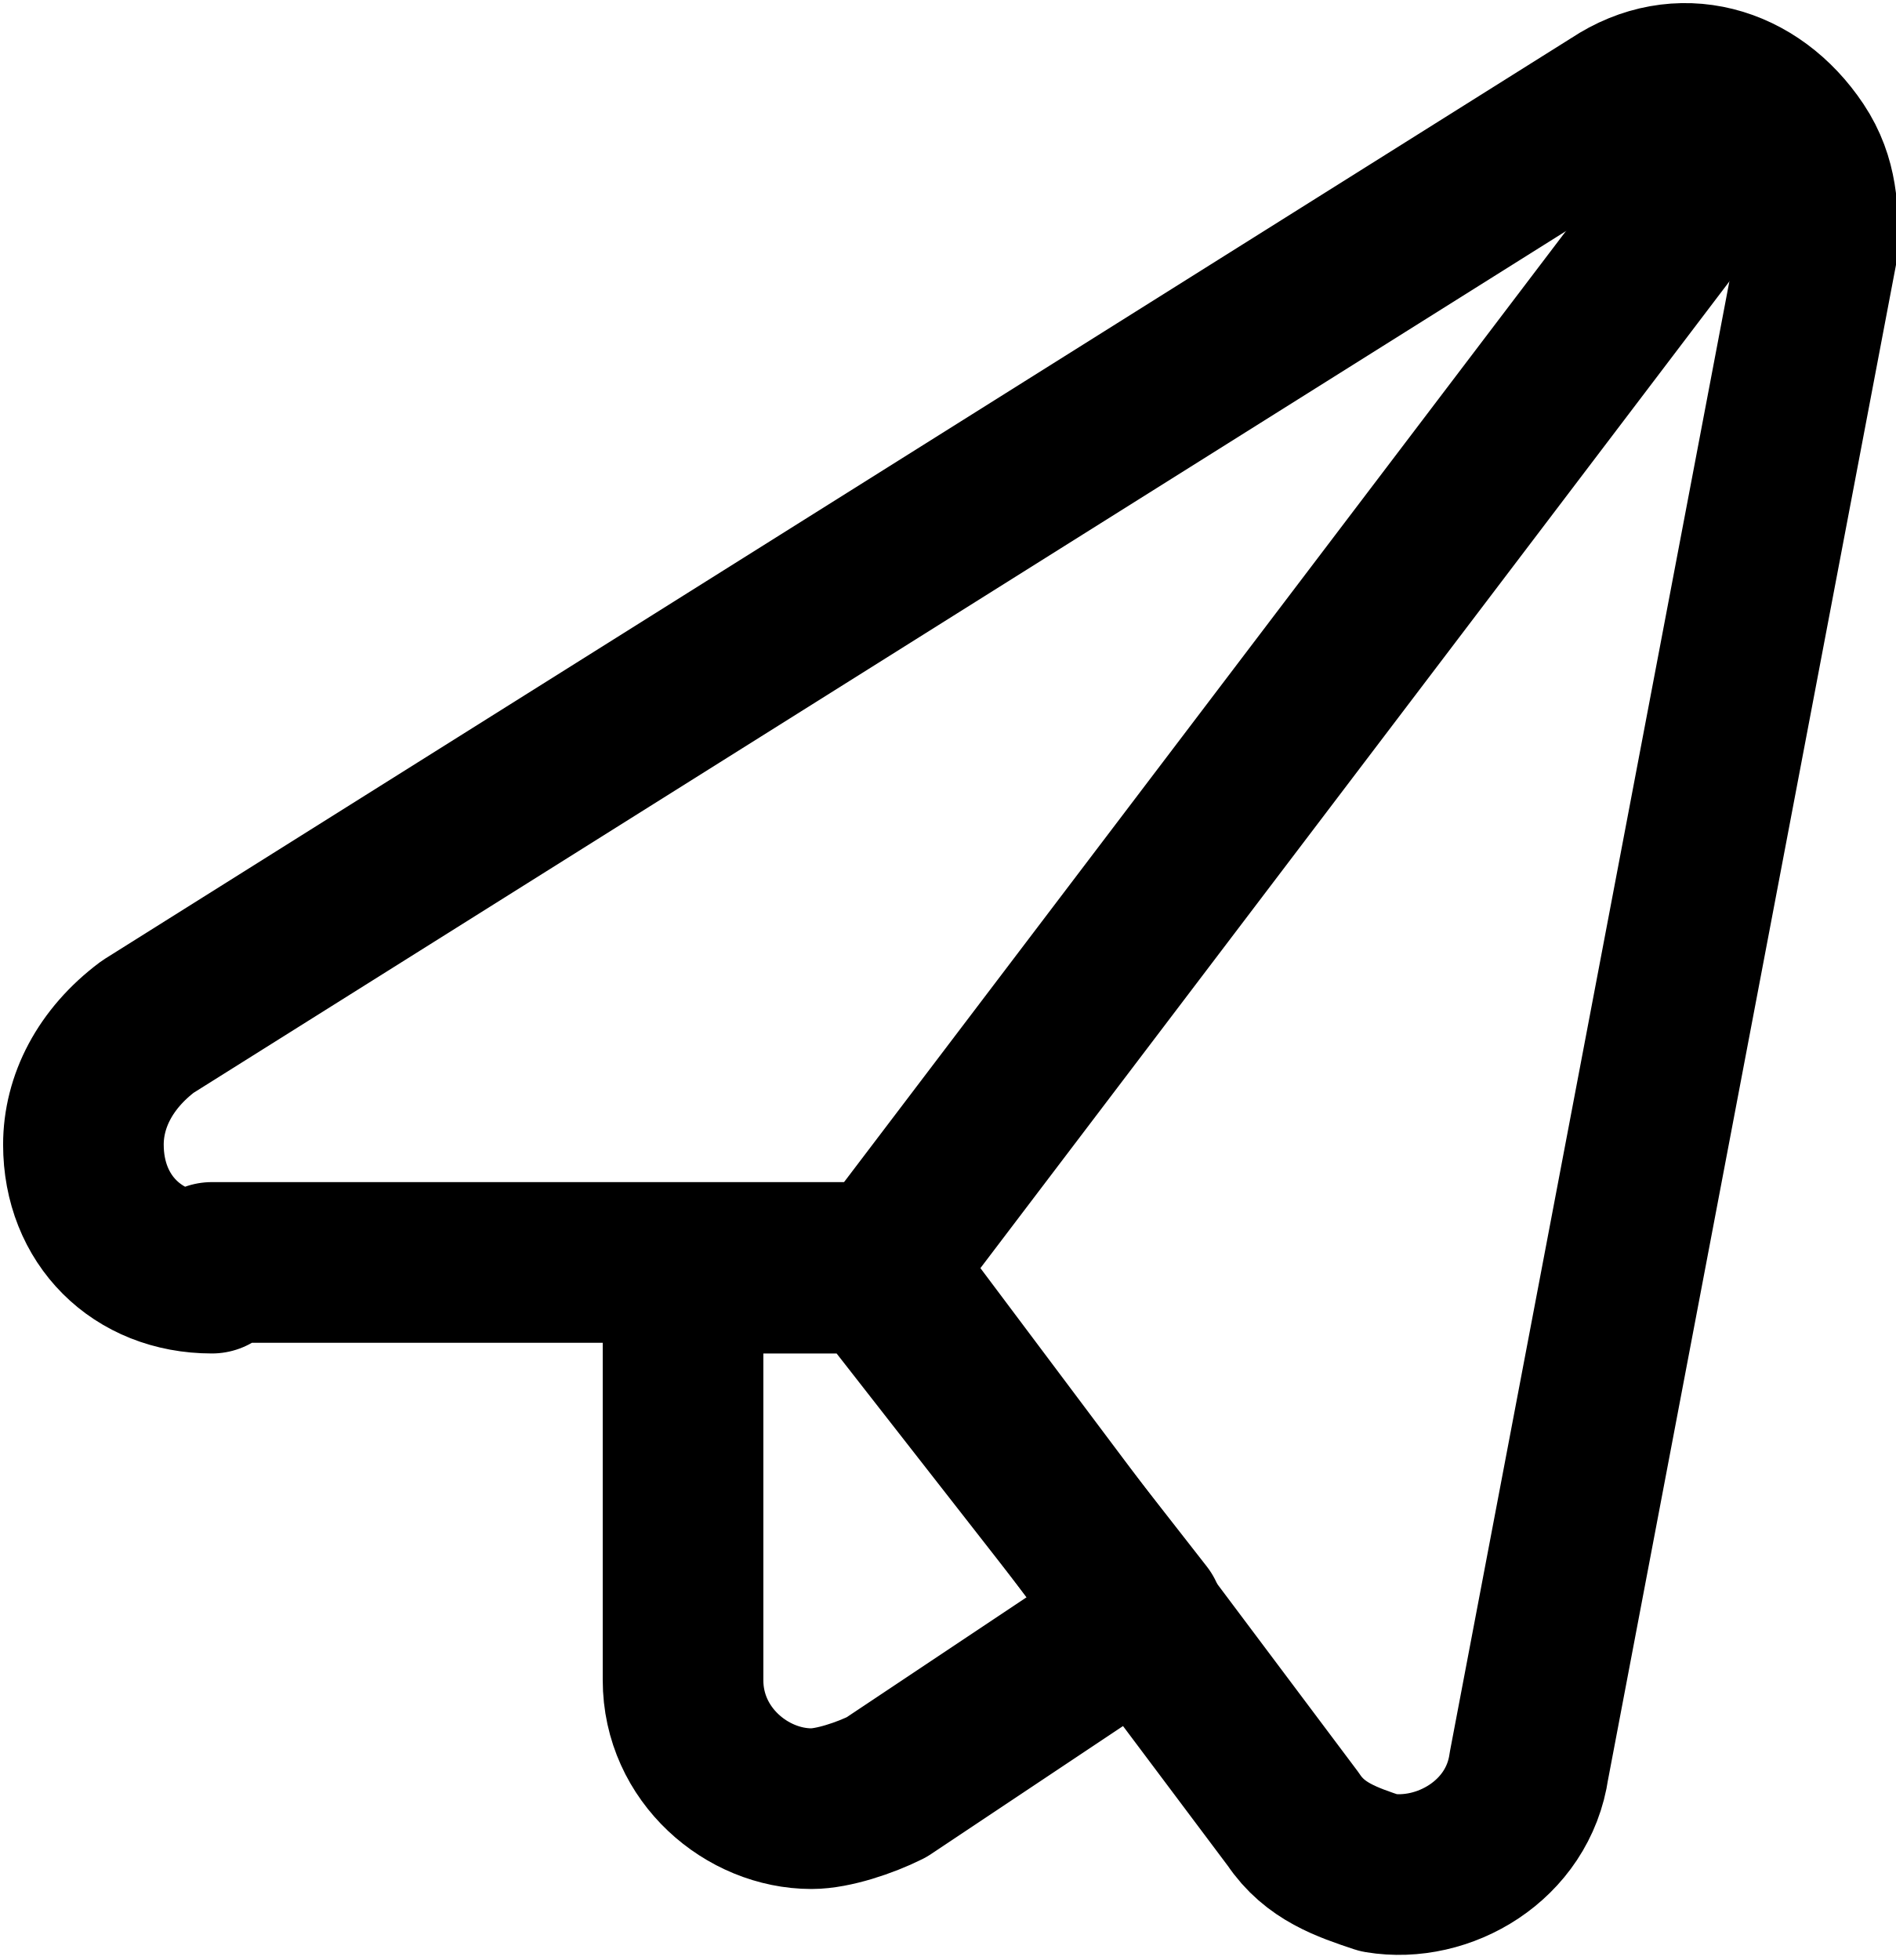
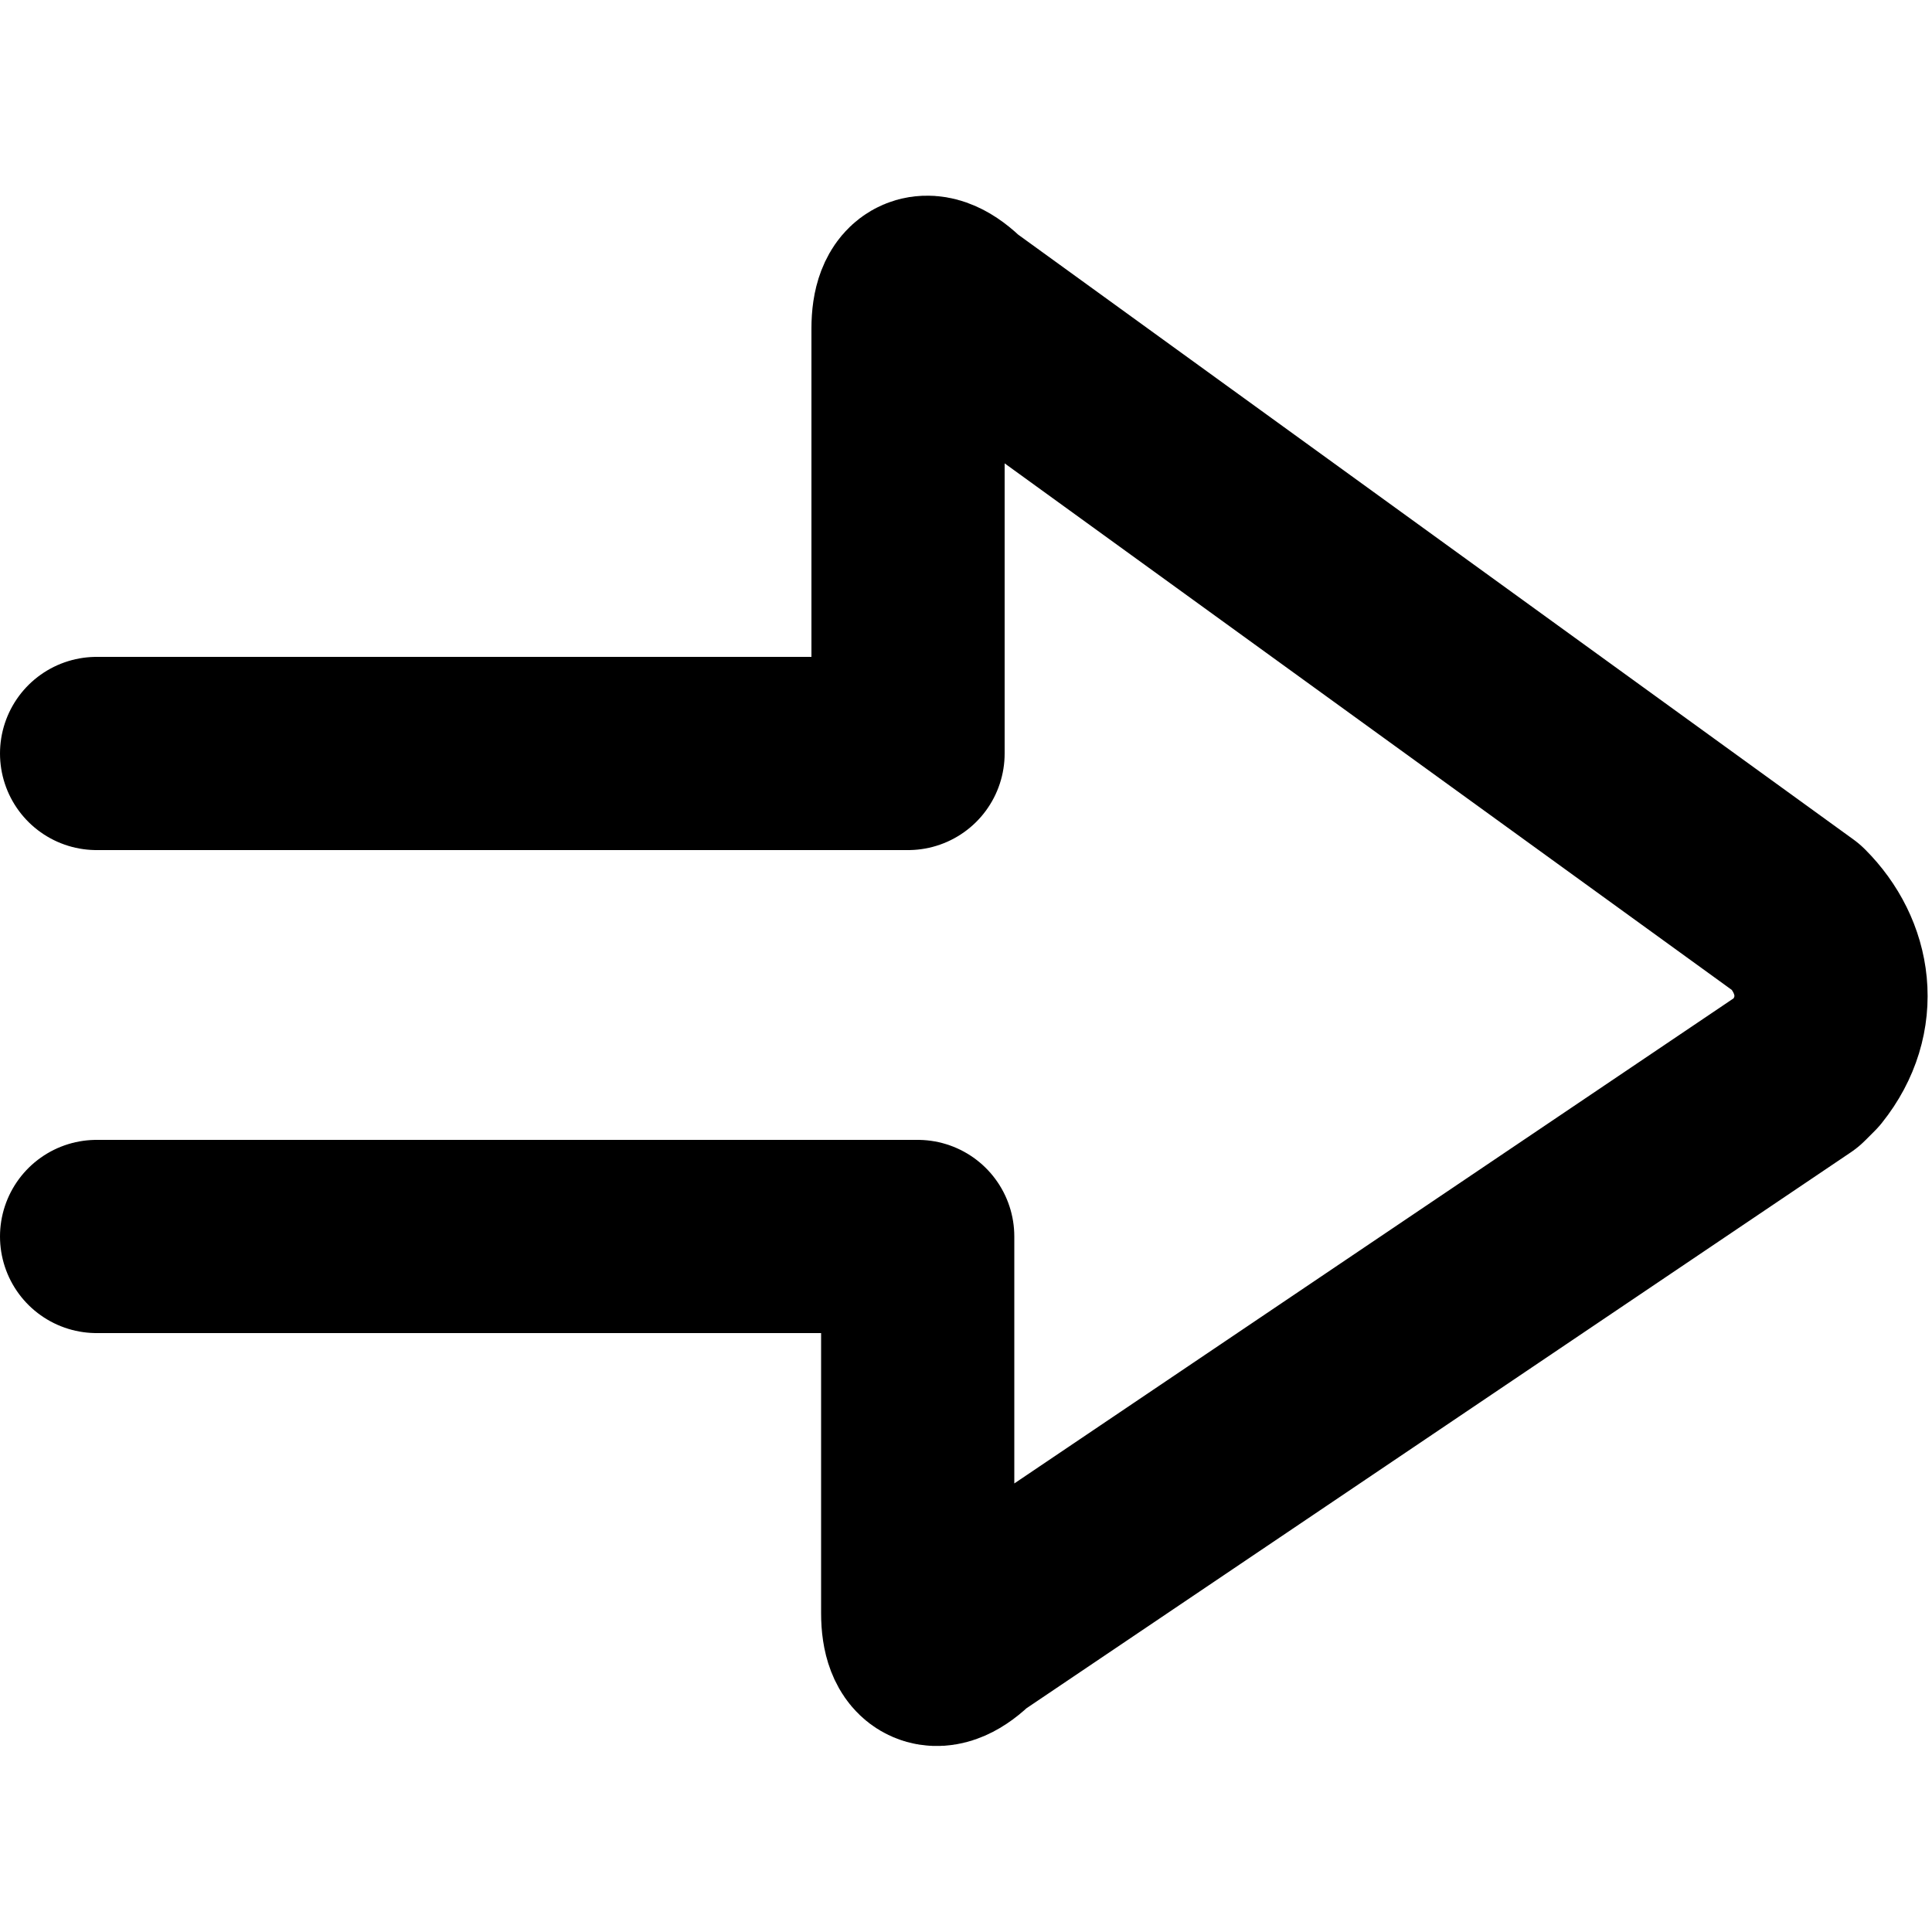
- <svg xmlns="http://www.w3.org/2000/svg" version="1.1" id="Слой_1" x="0" y="0" viewBox="0 0 17.7 18.3" xml:space="preserve">
-   <g id="broadcast" transform="translate(-.321 .087)" fill="none" stroke="currentColor" stroke-width="1.5" stroke-linecap="round" stroke-linejoin="round">
-     <path id="Контур_494" d="M2.3 11.8c-.7 0-1.2-.5-1.2-1.2 0-.4.2-.8.6-1.1L15.4.9c.6-.4 1.3-.2 1.7.4.2.3.2.6.2.9l-2.7 14.2c-.1.7-.8 1.1-1.4 1-.3-.1-.6-.2-.8-.5l-3.9-5.2H2.3v.1z" />
-     <path id="Контур_495" d="M8.5 11.8H6.7v3.8c0 .7.6 1.2 1.2 1.2.2 0 .5-.1.7-.2L11 15l-2.5-3.2z" />
-     <path id="Линия_177" d="M8.5 11.8L16.7 1" />
+ <svg xmlns="http://www.w3.org/2000/svg" version="1.1" id="Слой_1" x="0" y="0" viewBox="0 0 20 20" xml:space="preserve">
+   <g id="Send">
+     <g id="Group_143">
+       <g id="Regular_143">
+         <path id="Shape_401" d="M1 7.8h8.4V3.4c0-.4.2-.5.5-.2l8.7 6.3c.4.4.5 1 .1 1.5l-.1.1-8.6 5.8c-.3.3-.5.2-.5-.2v-3.9H1" fill="none" stroke="currentColor" stroke-width="2" stroke-linecap="round" stroke-linejoin="round" />
+       </g>
+     </g>
  </g>
</svg>
